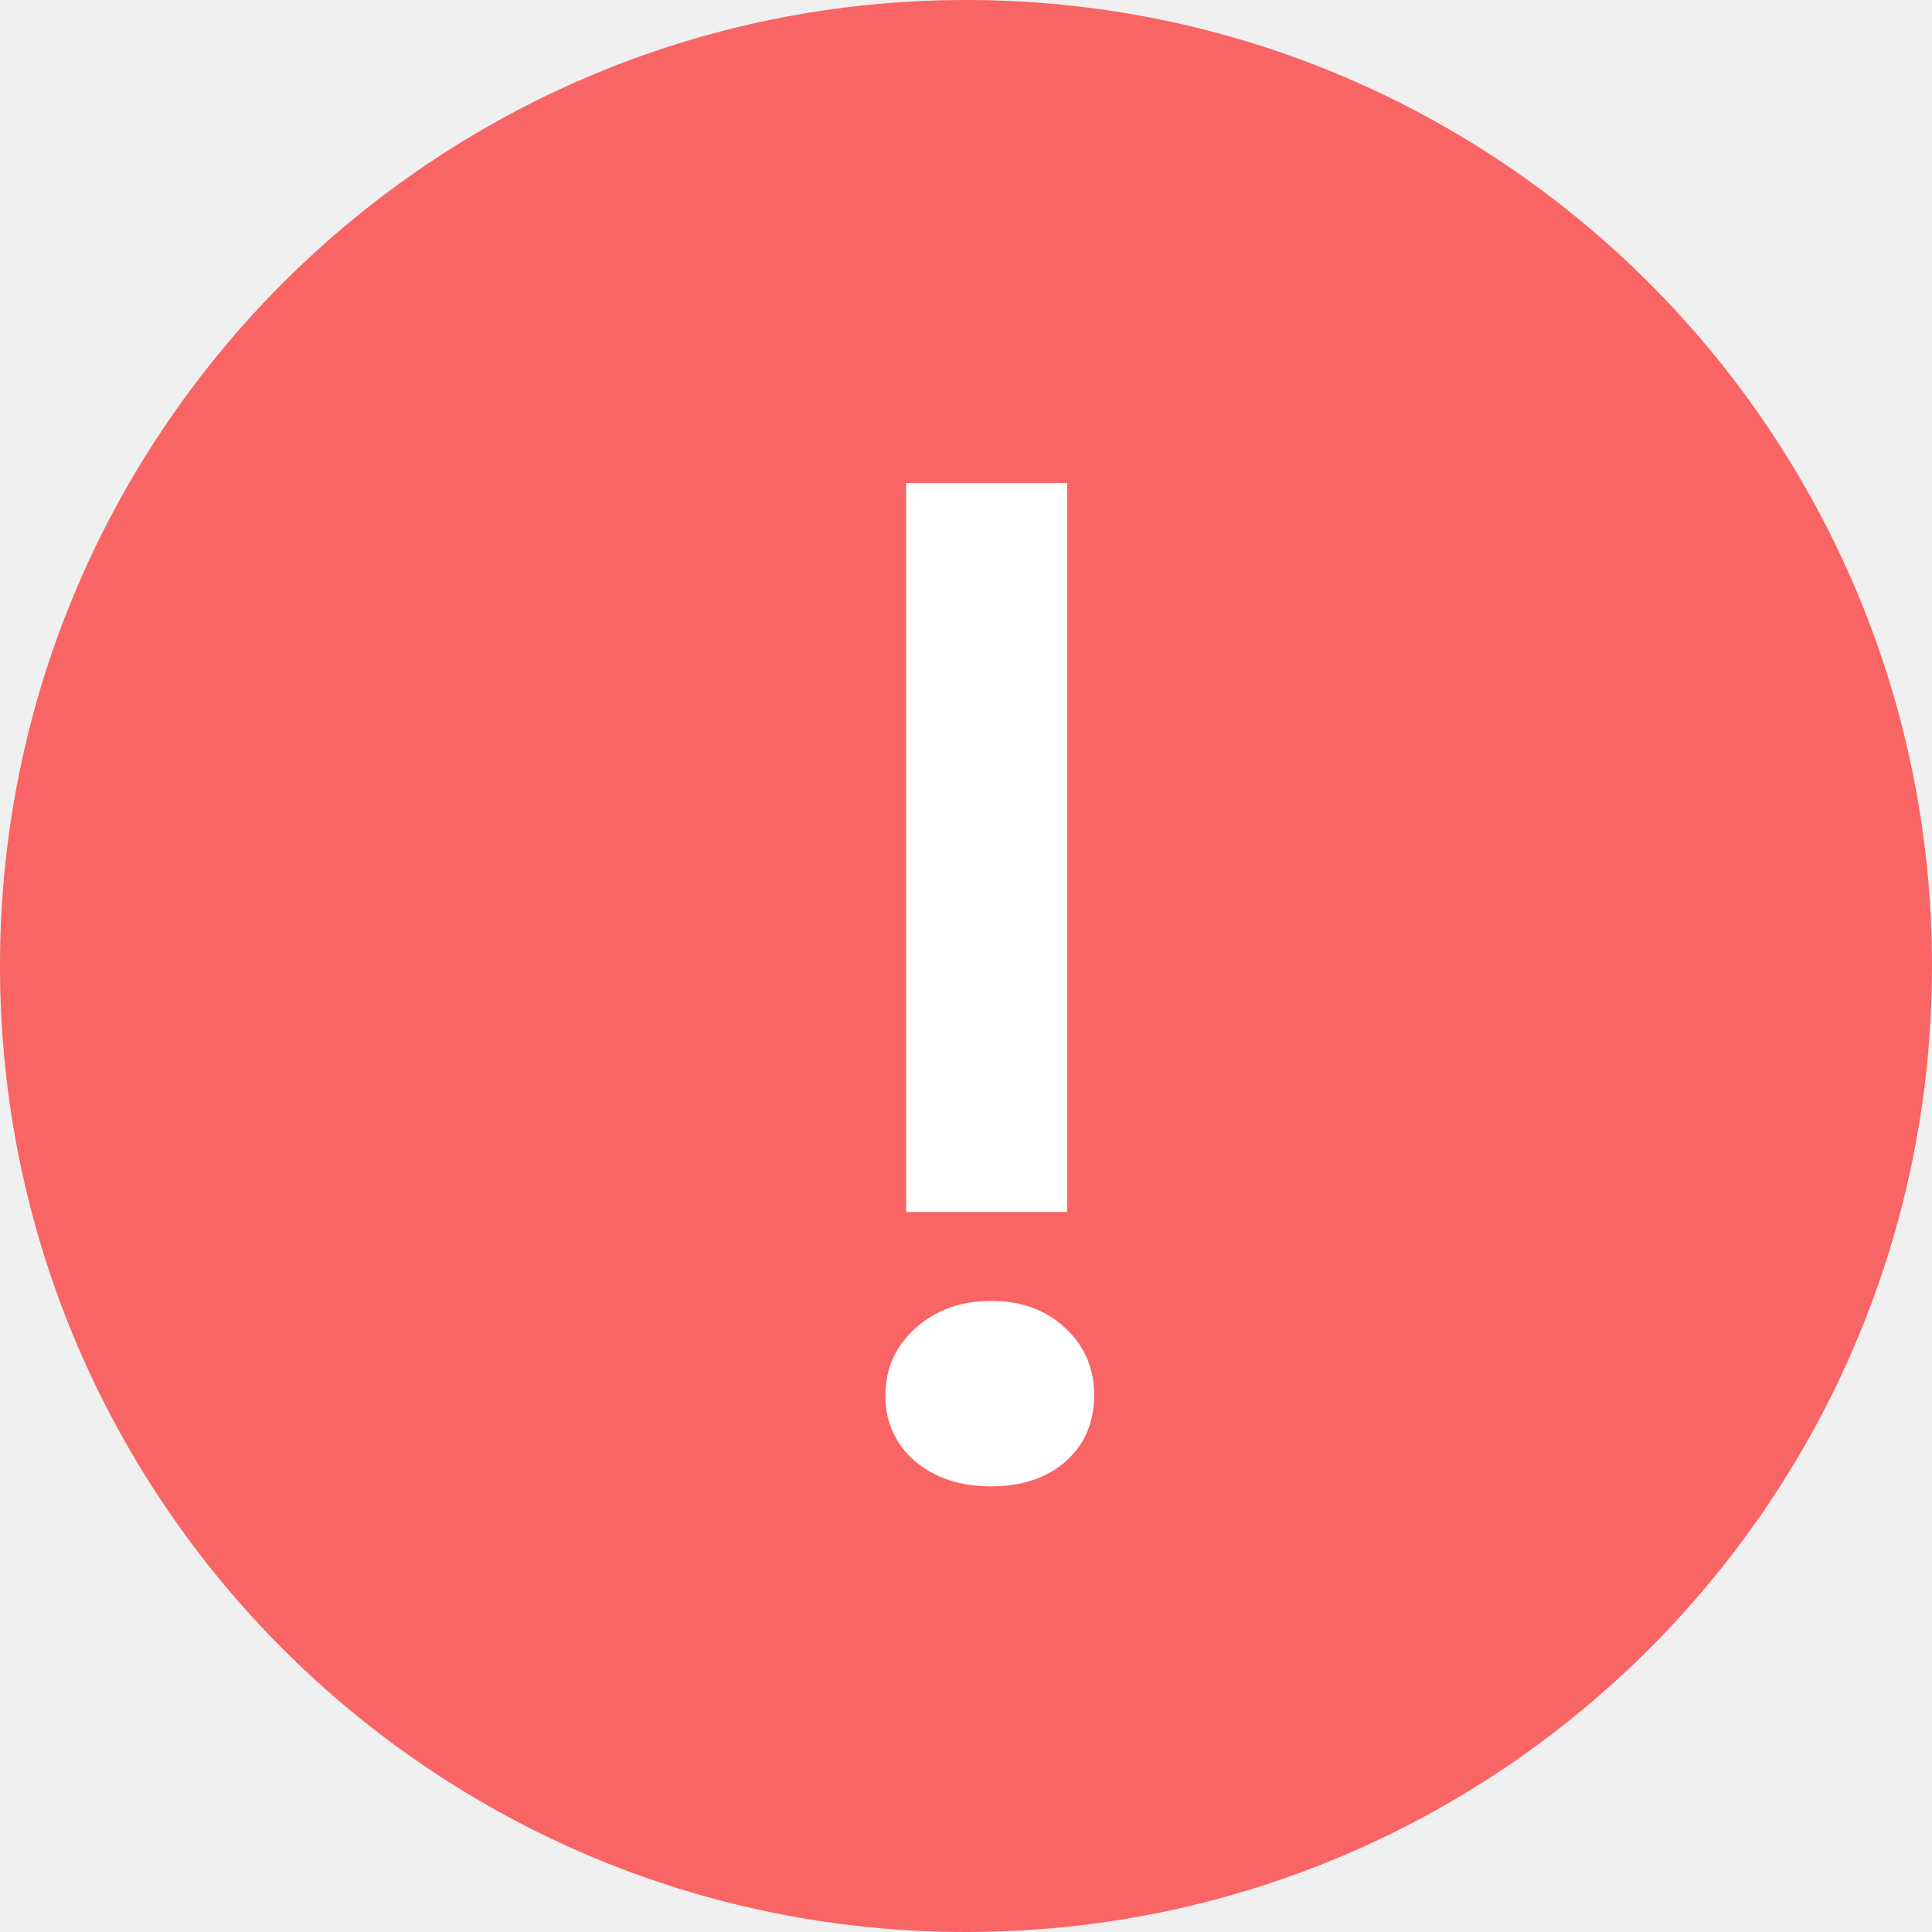
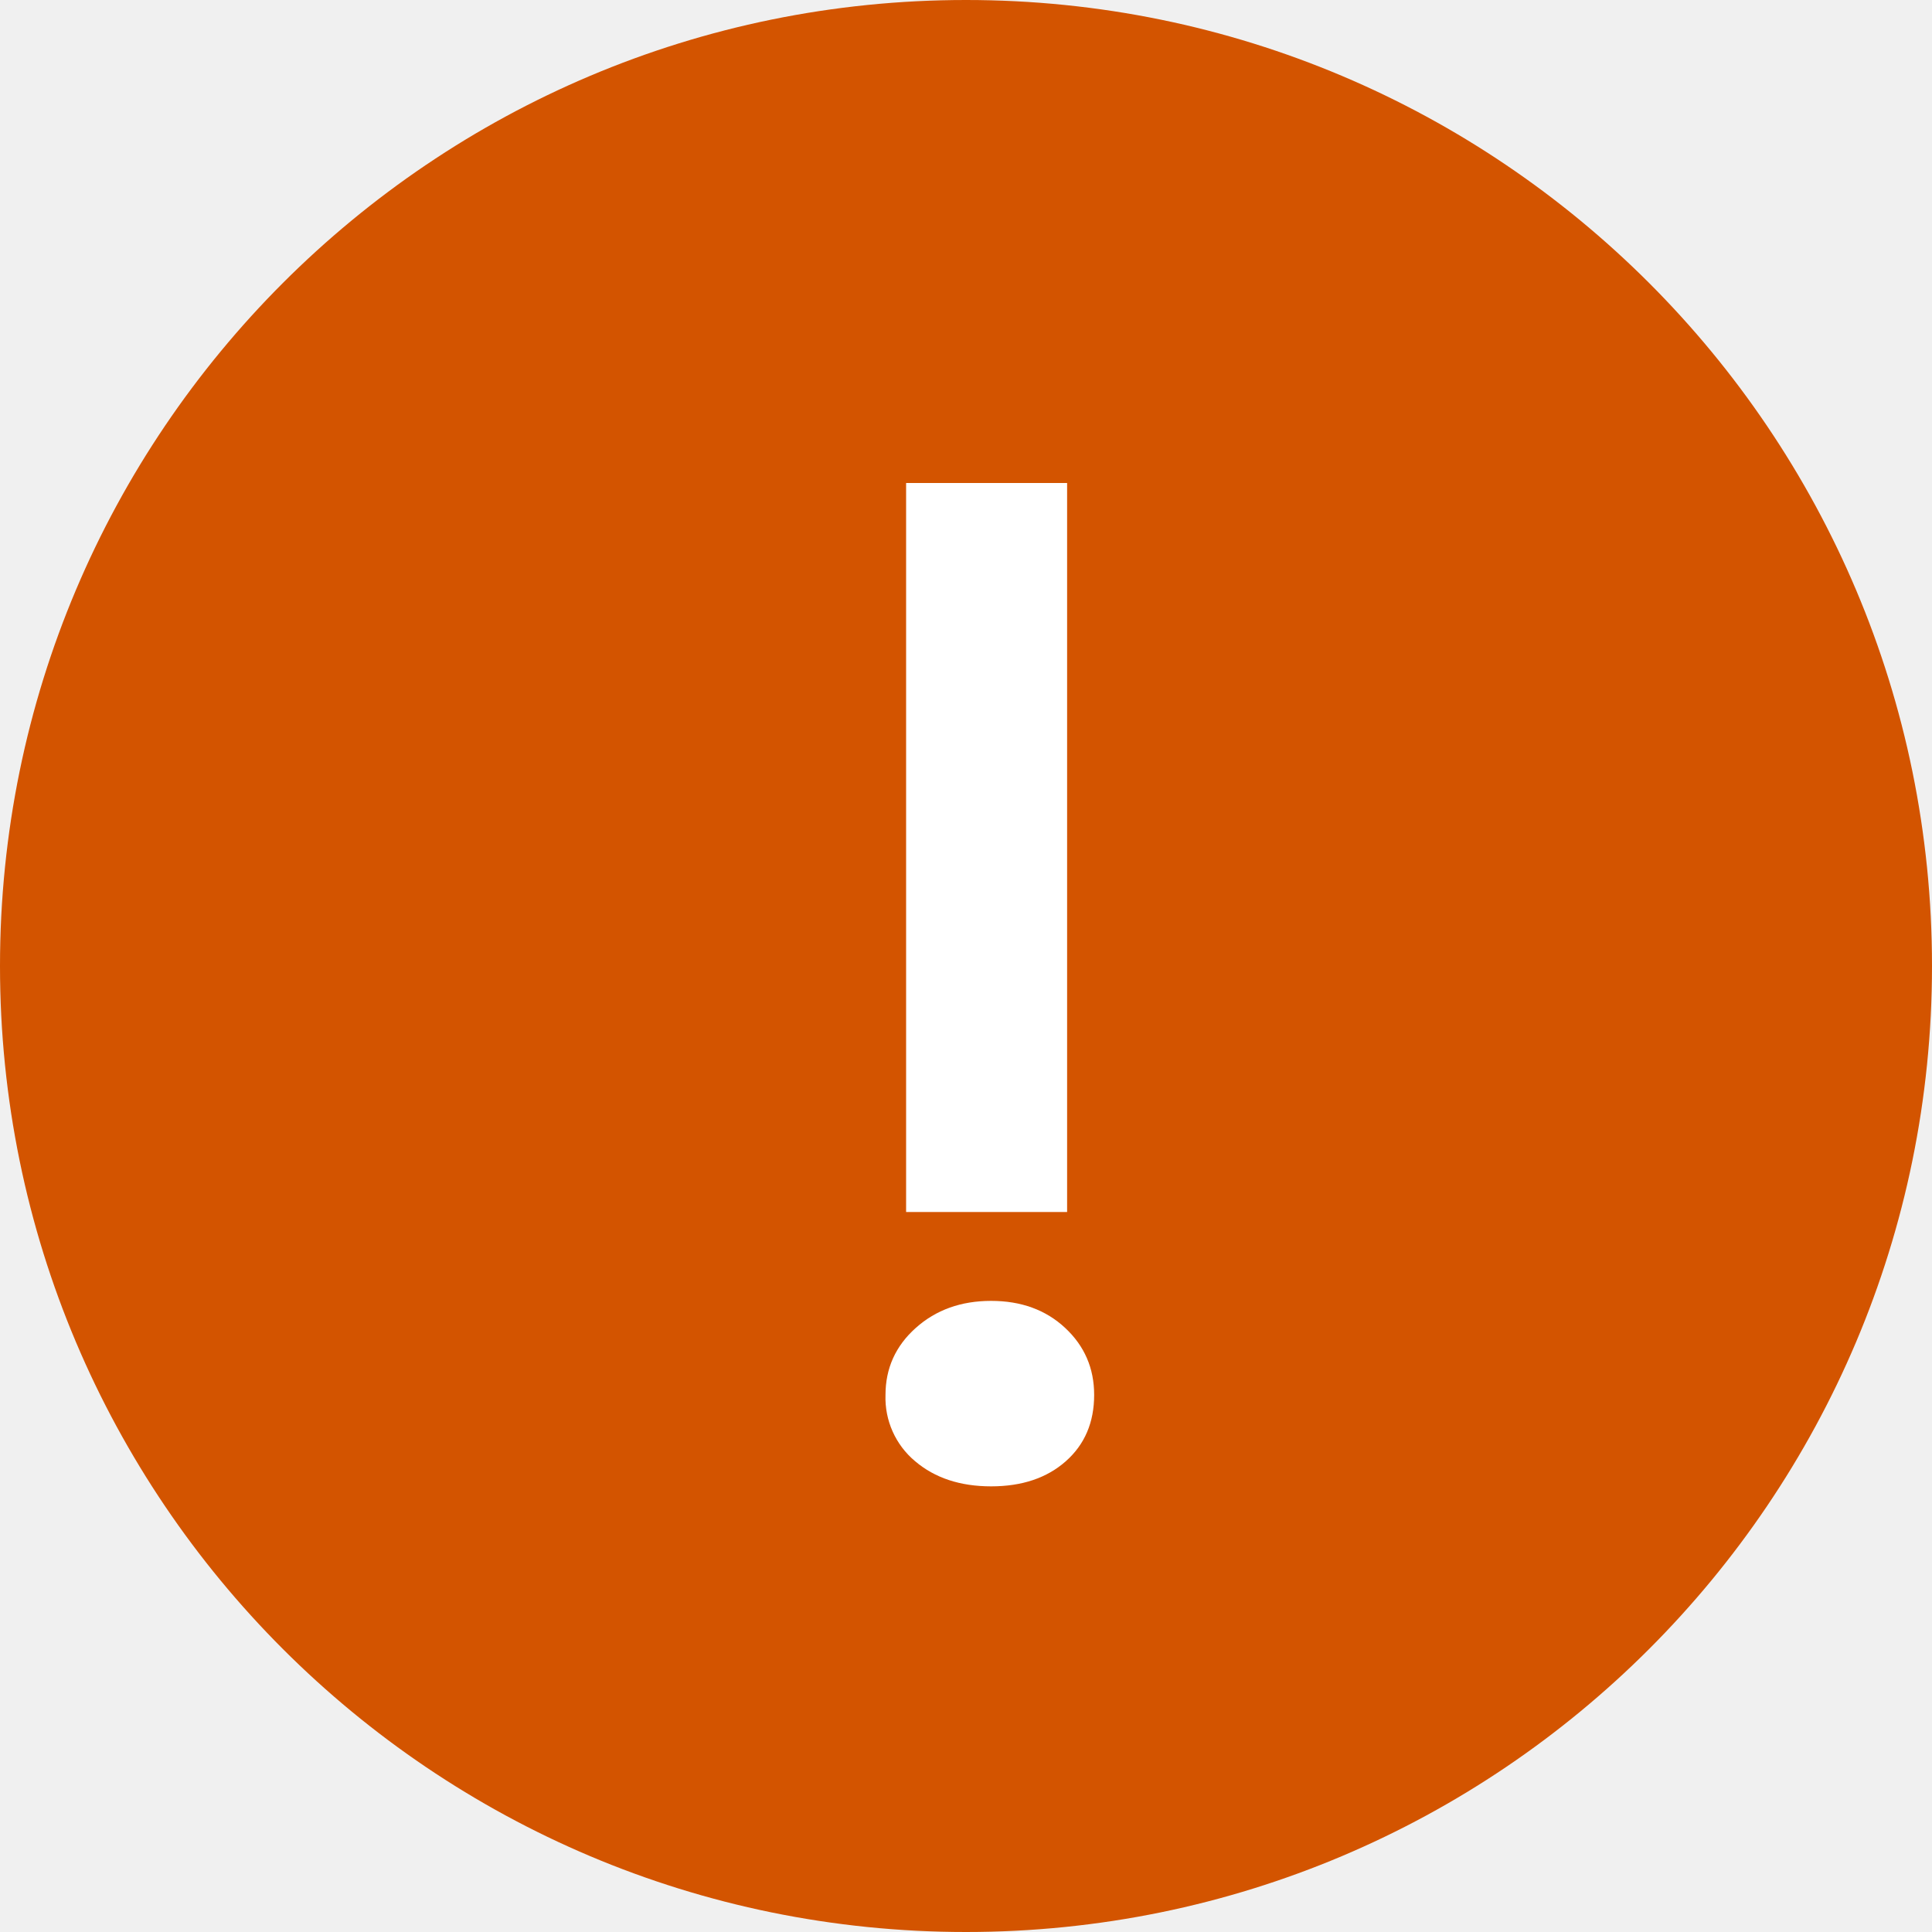
<svg xmlns="http://www.w3.org/2000/svg" width="24" height="24">
  <g fill="none" fill-rule="evenodd">
-     <circle cx="12" cy="12" r="12" fill="#F96464" />
+     <circle cx="12" cy="12" r="12" fill="#D35400" />
    <path fill="#FFF" fill-rule="nonzero" d="M13.256 6v9.056h-2V6h2zm-.944 12.464c-.384 0-.699-.104-.944-.312a1.027 1.027 0 0 1-.368-.824c0-.33.125-.608.376-.832.25-.224.563-.336.936-.336.373 0 .68.112.92.336.24.224.36.501.36.832 0 .341-.117.616-.352.824-.235.208-.544.312-.928.312z" />
  </g>
</svg>
